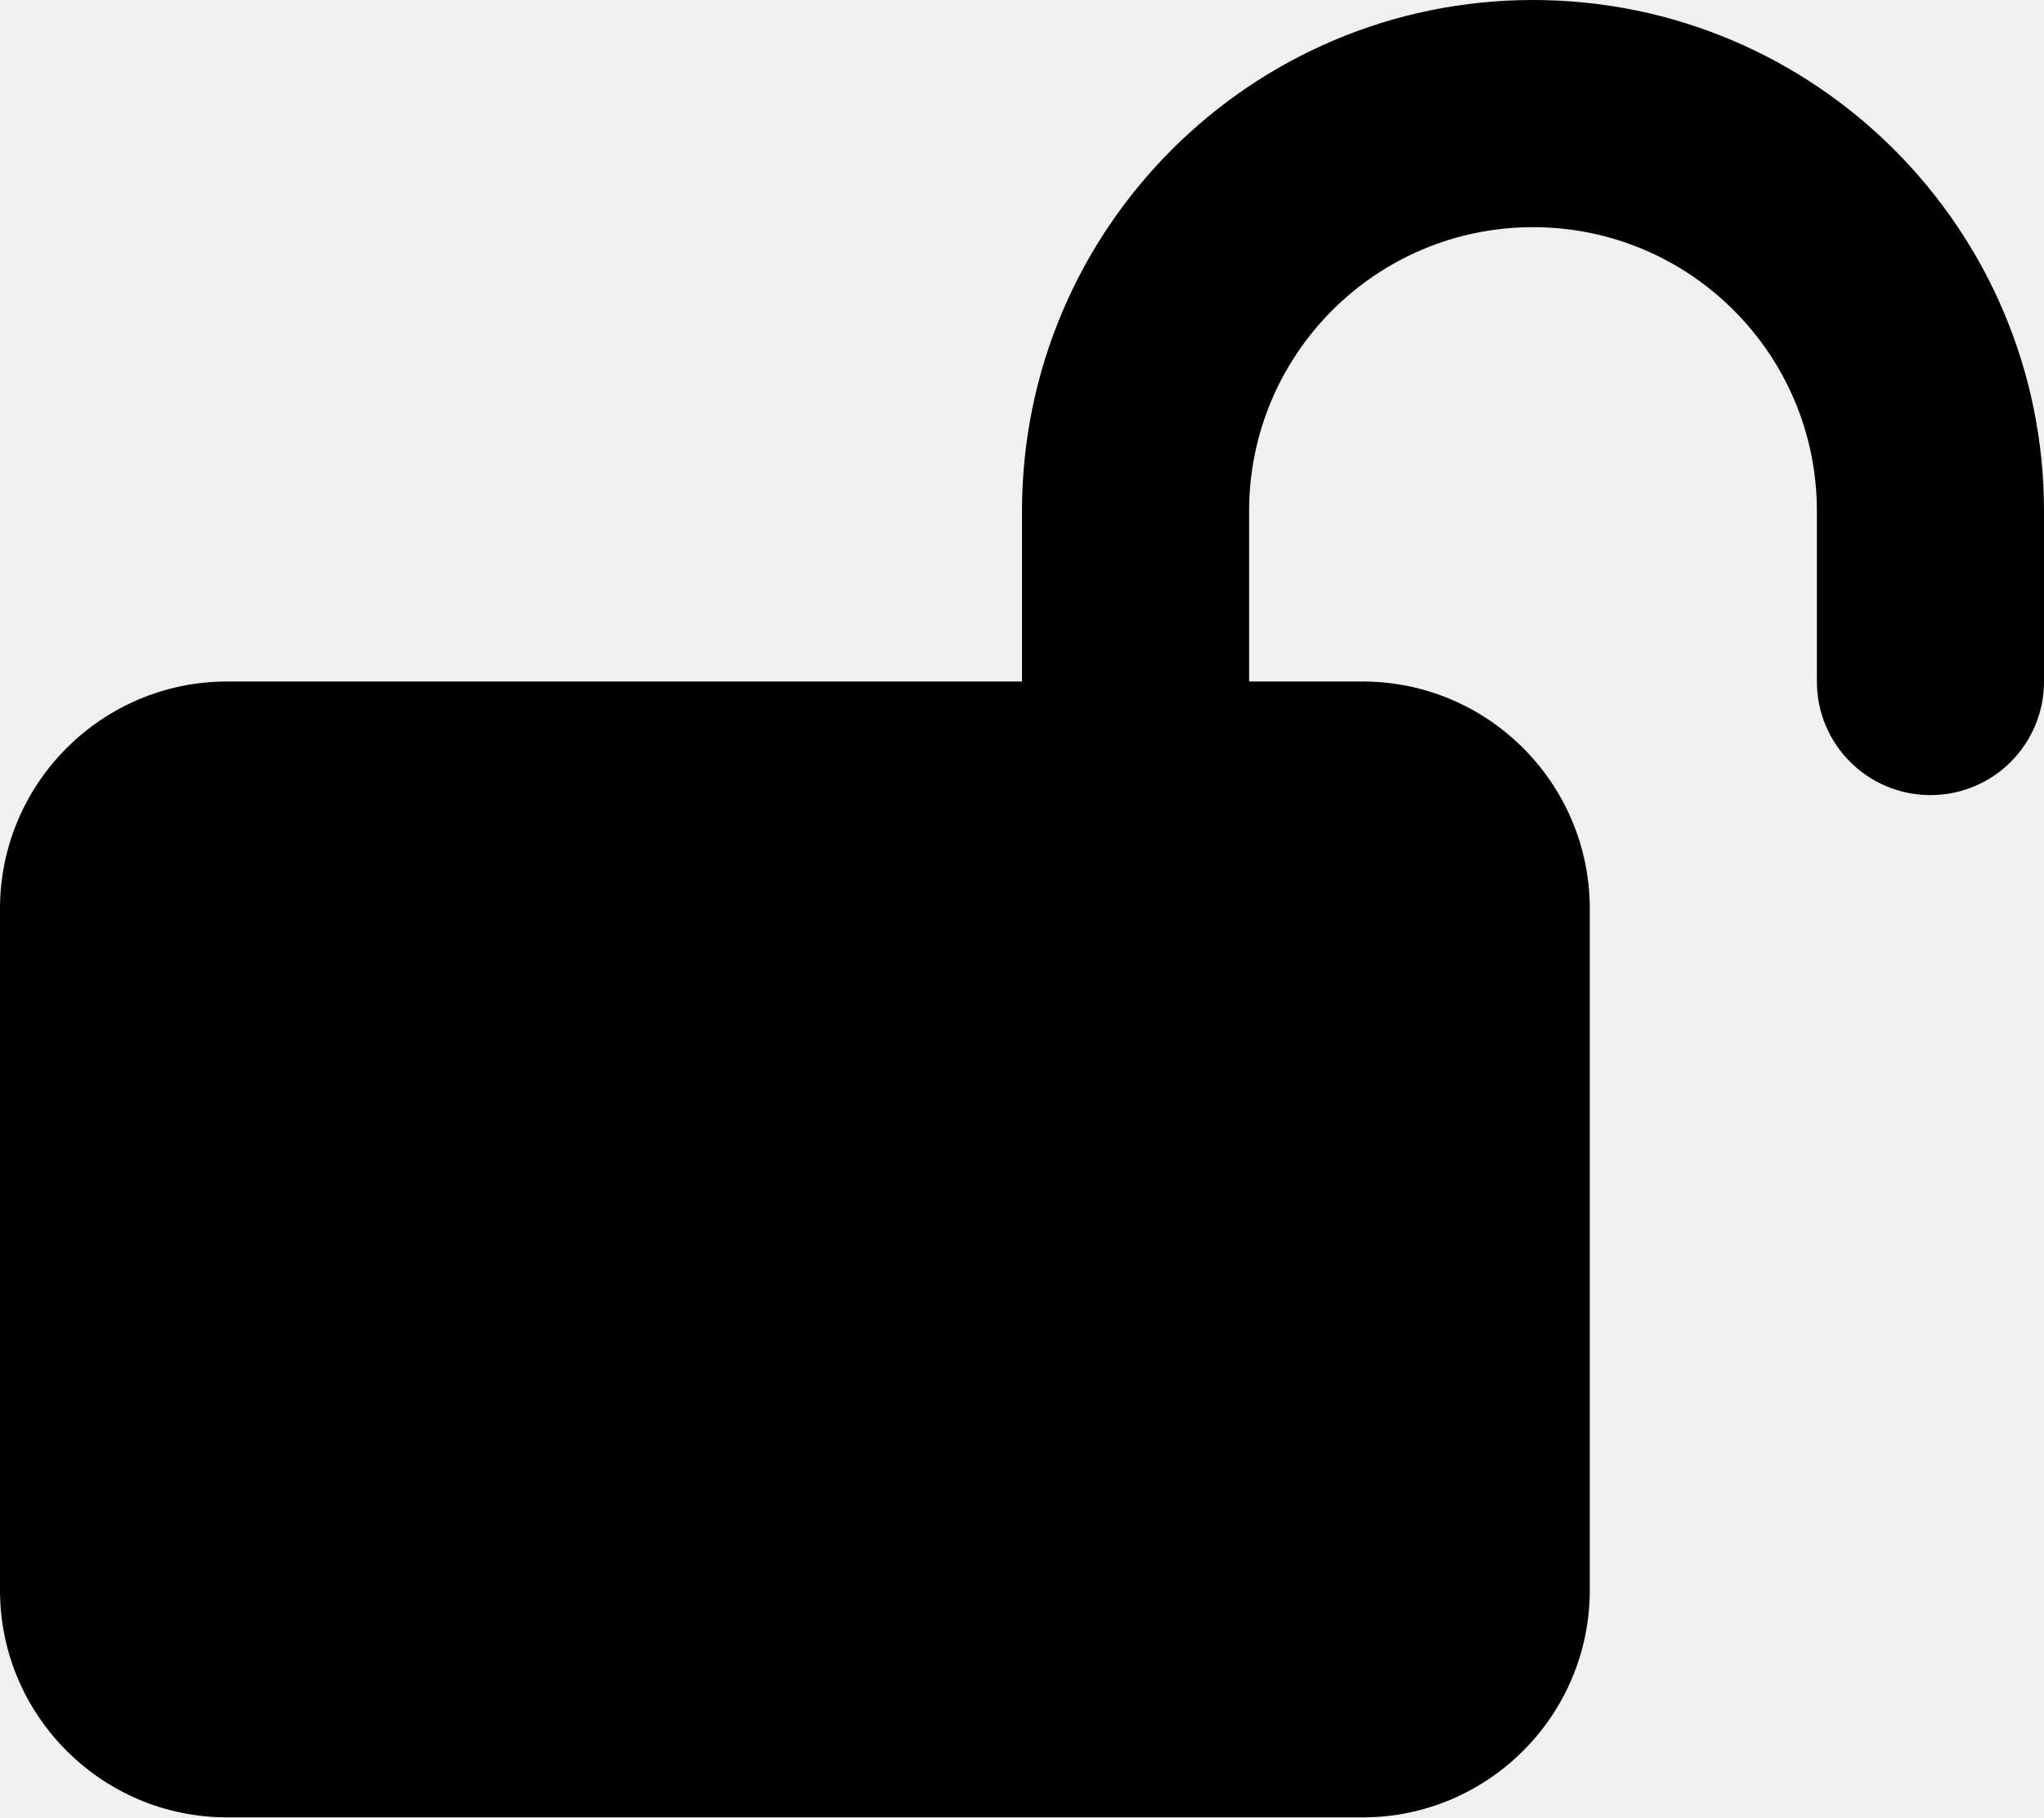
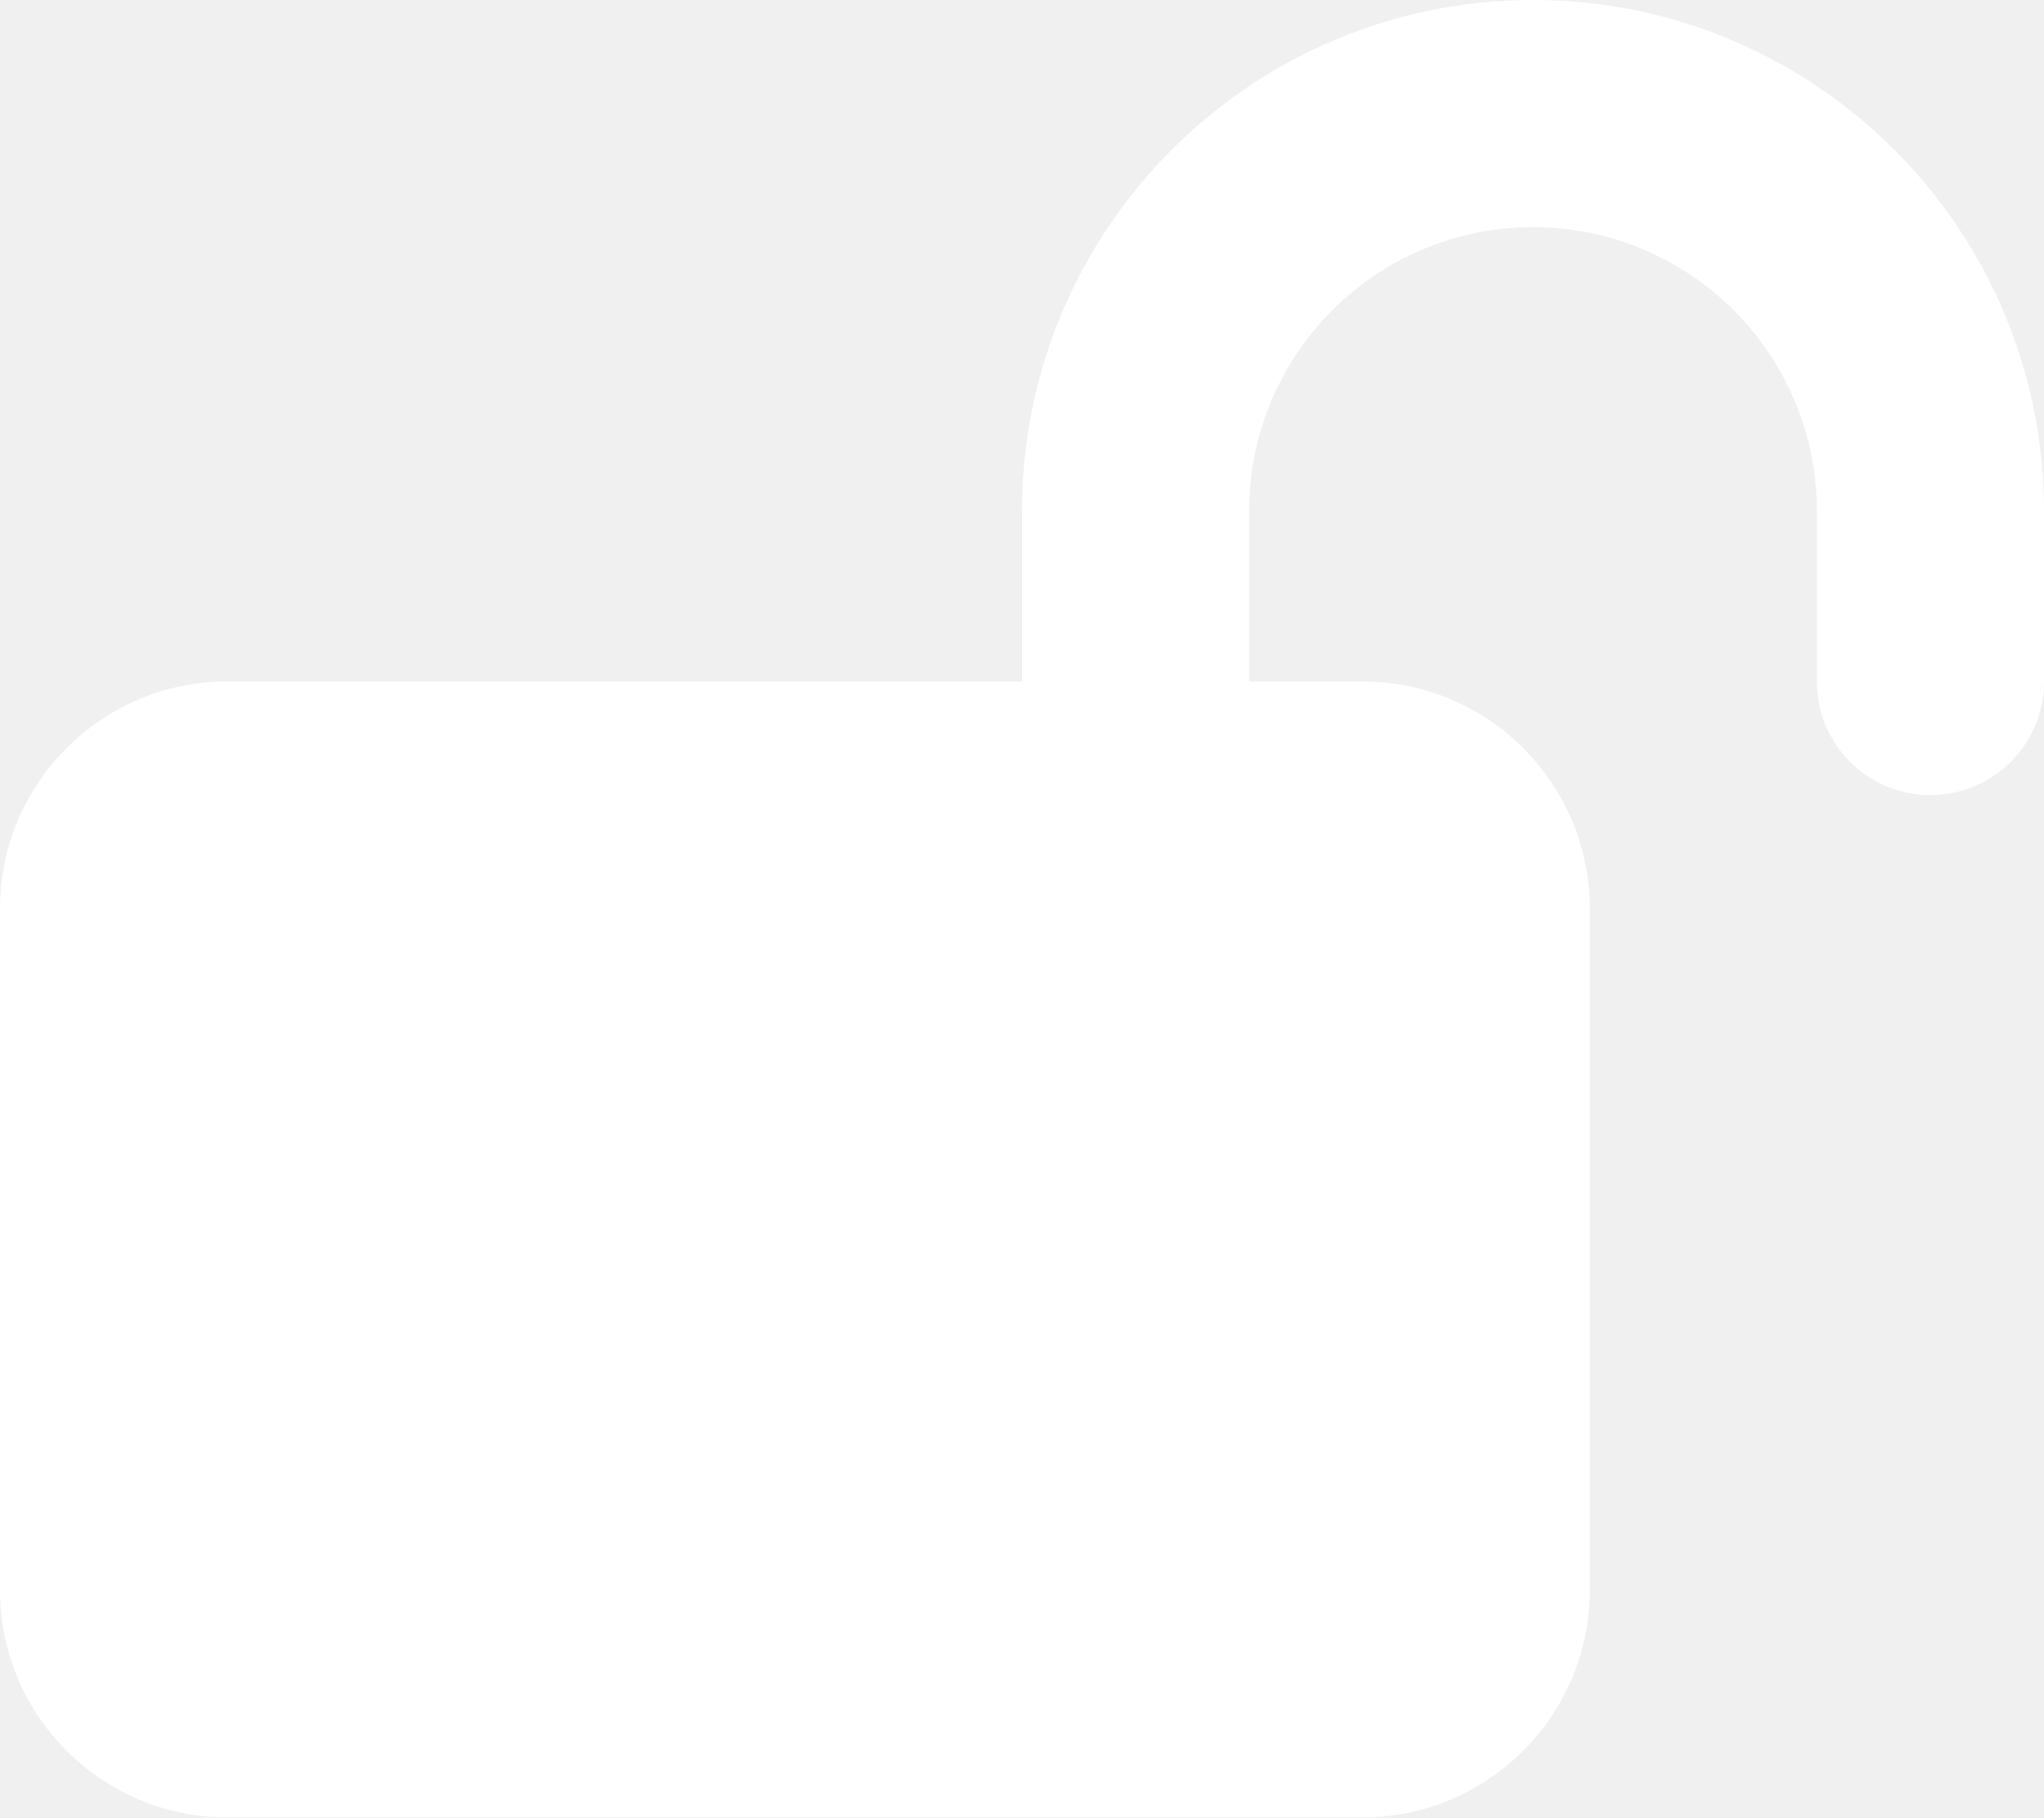
- <svg xmlns="http://www.w3.org/2000/svg" viewBox="0 0 576 512">
+ <svg xmlns="http://www.w3.org/2000/svg" viewBox="0 0 576 512" style="fill: white;">
  <path d="M352 144c0-44.2 35.8-80 80-80s80 35.8 80 80v48c0 17.7 14.3 32 32 32s32-14.3 32-32V144C576 64.5 511.5 0 432 0S288 64.5 288 144v48H64c-35.3 0-64 28.7-64 64V448c0 35.3 28.7 64 64 64H384c35.3 0 64-28.7 64-64V256c0-35.3-28.7-64-64-64H352V144z" />
</svg>
